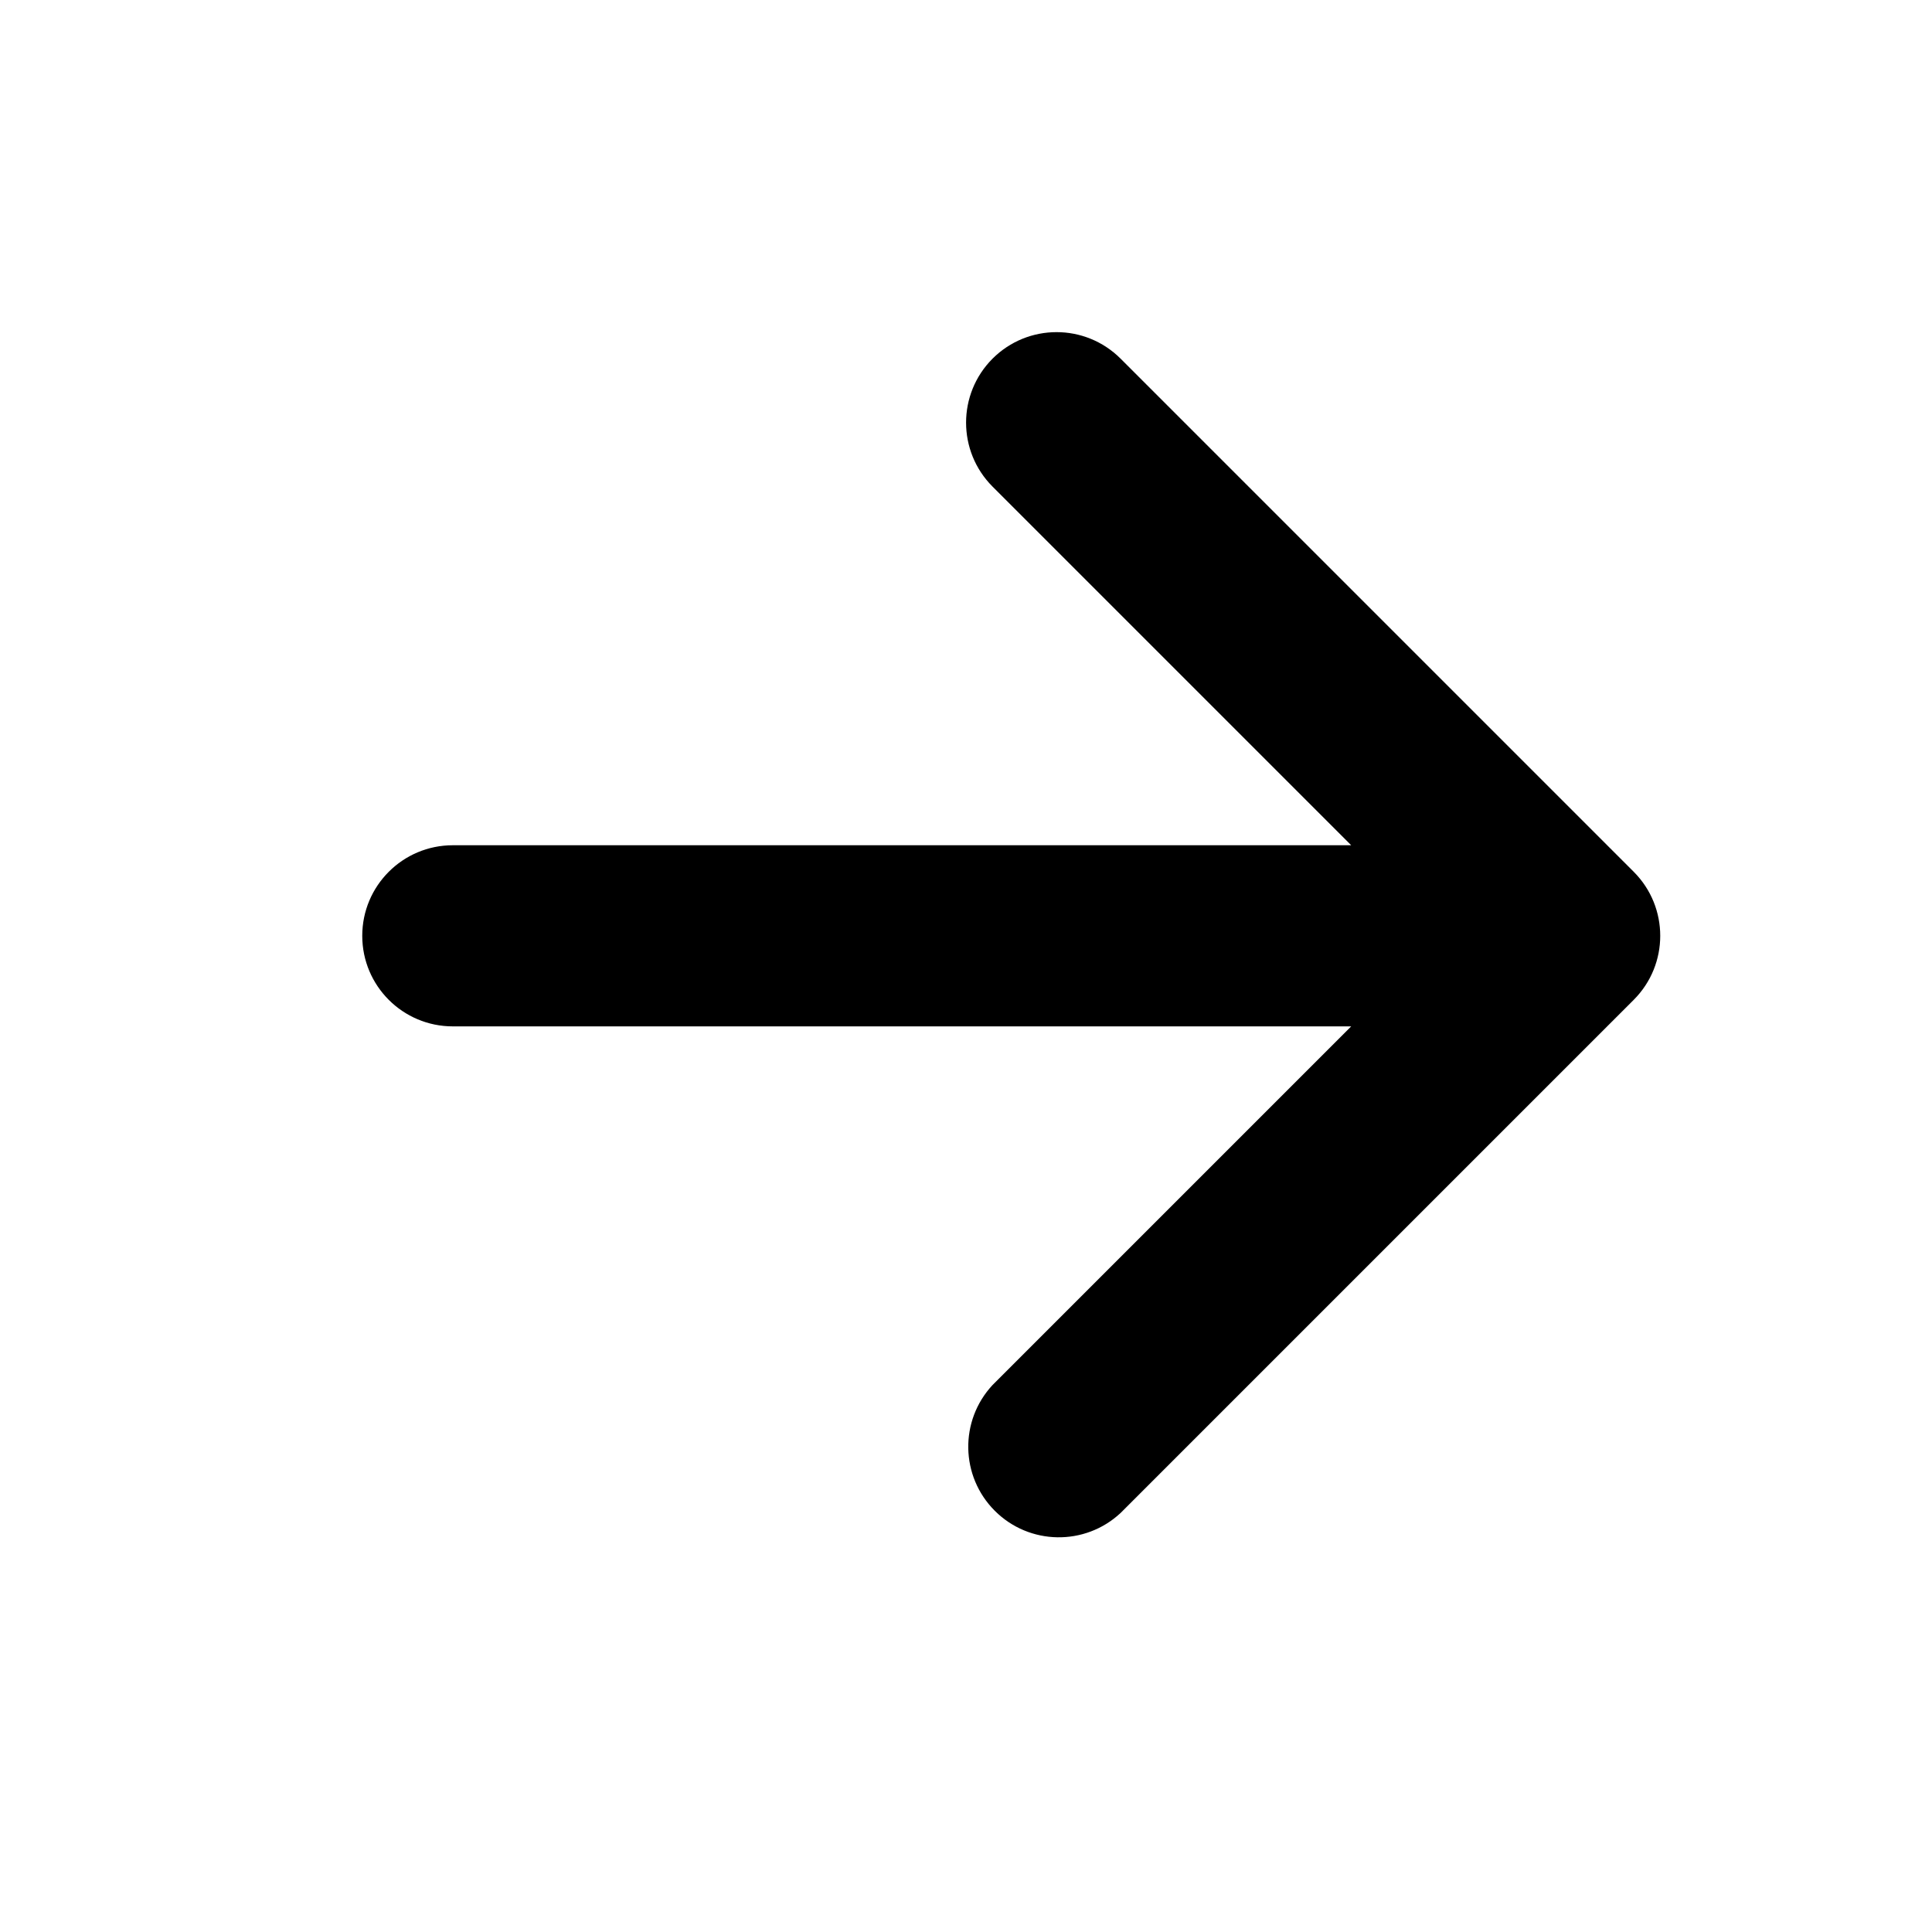
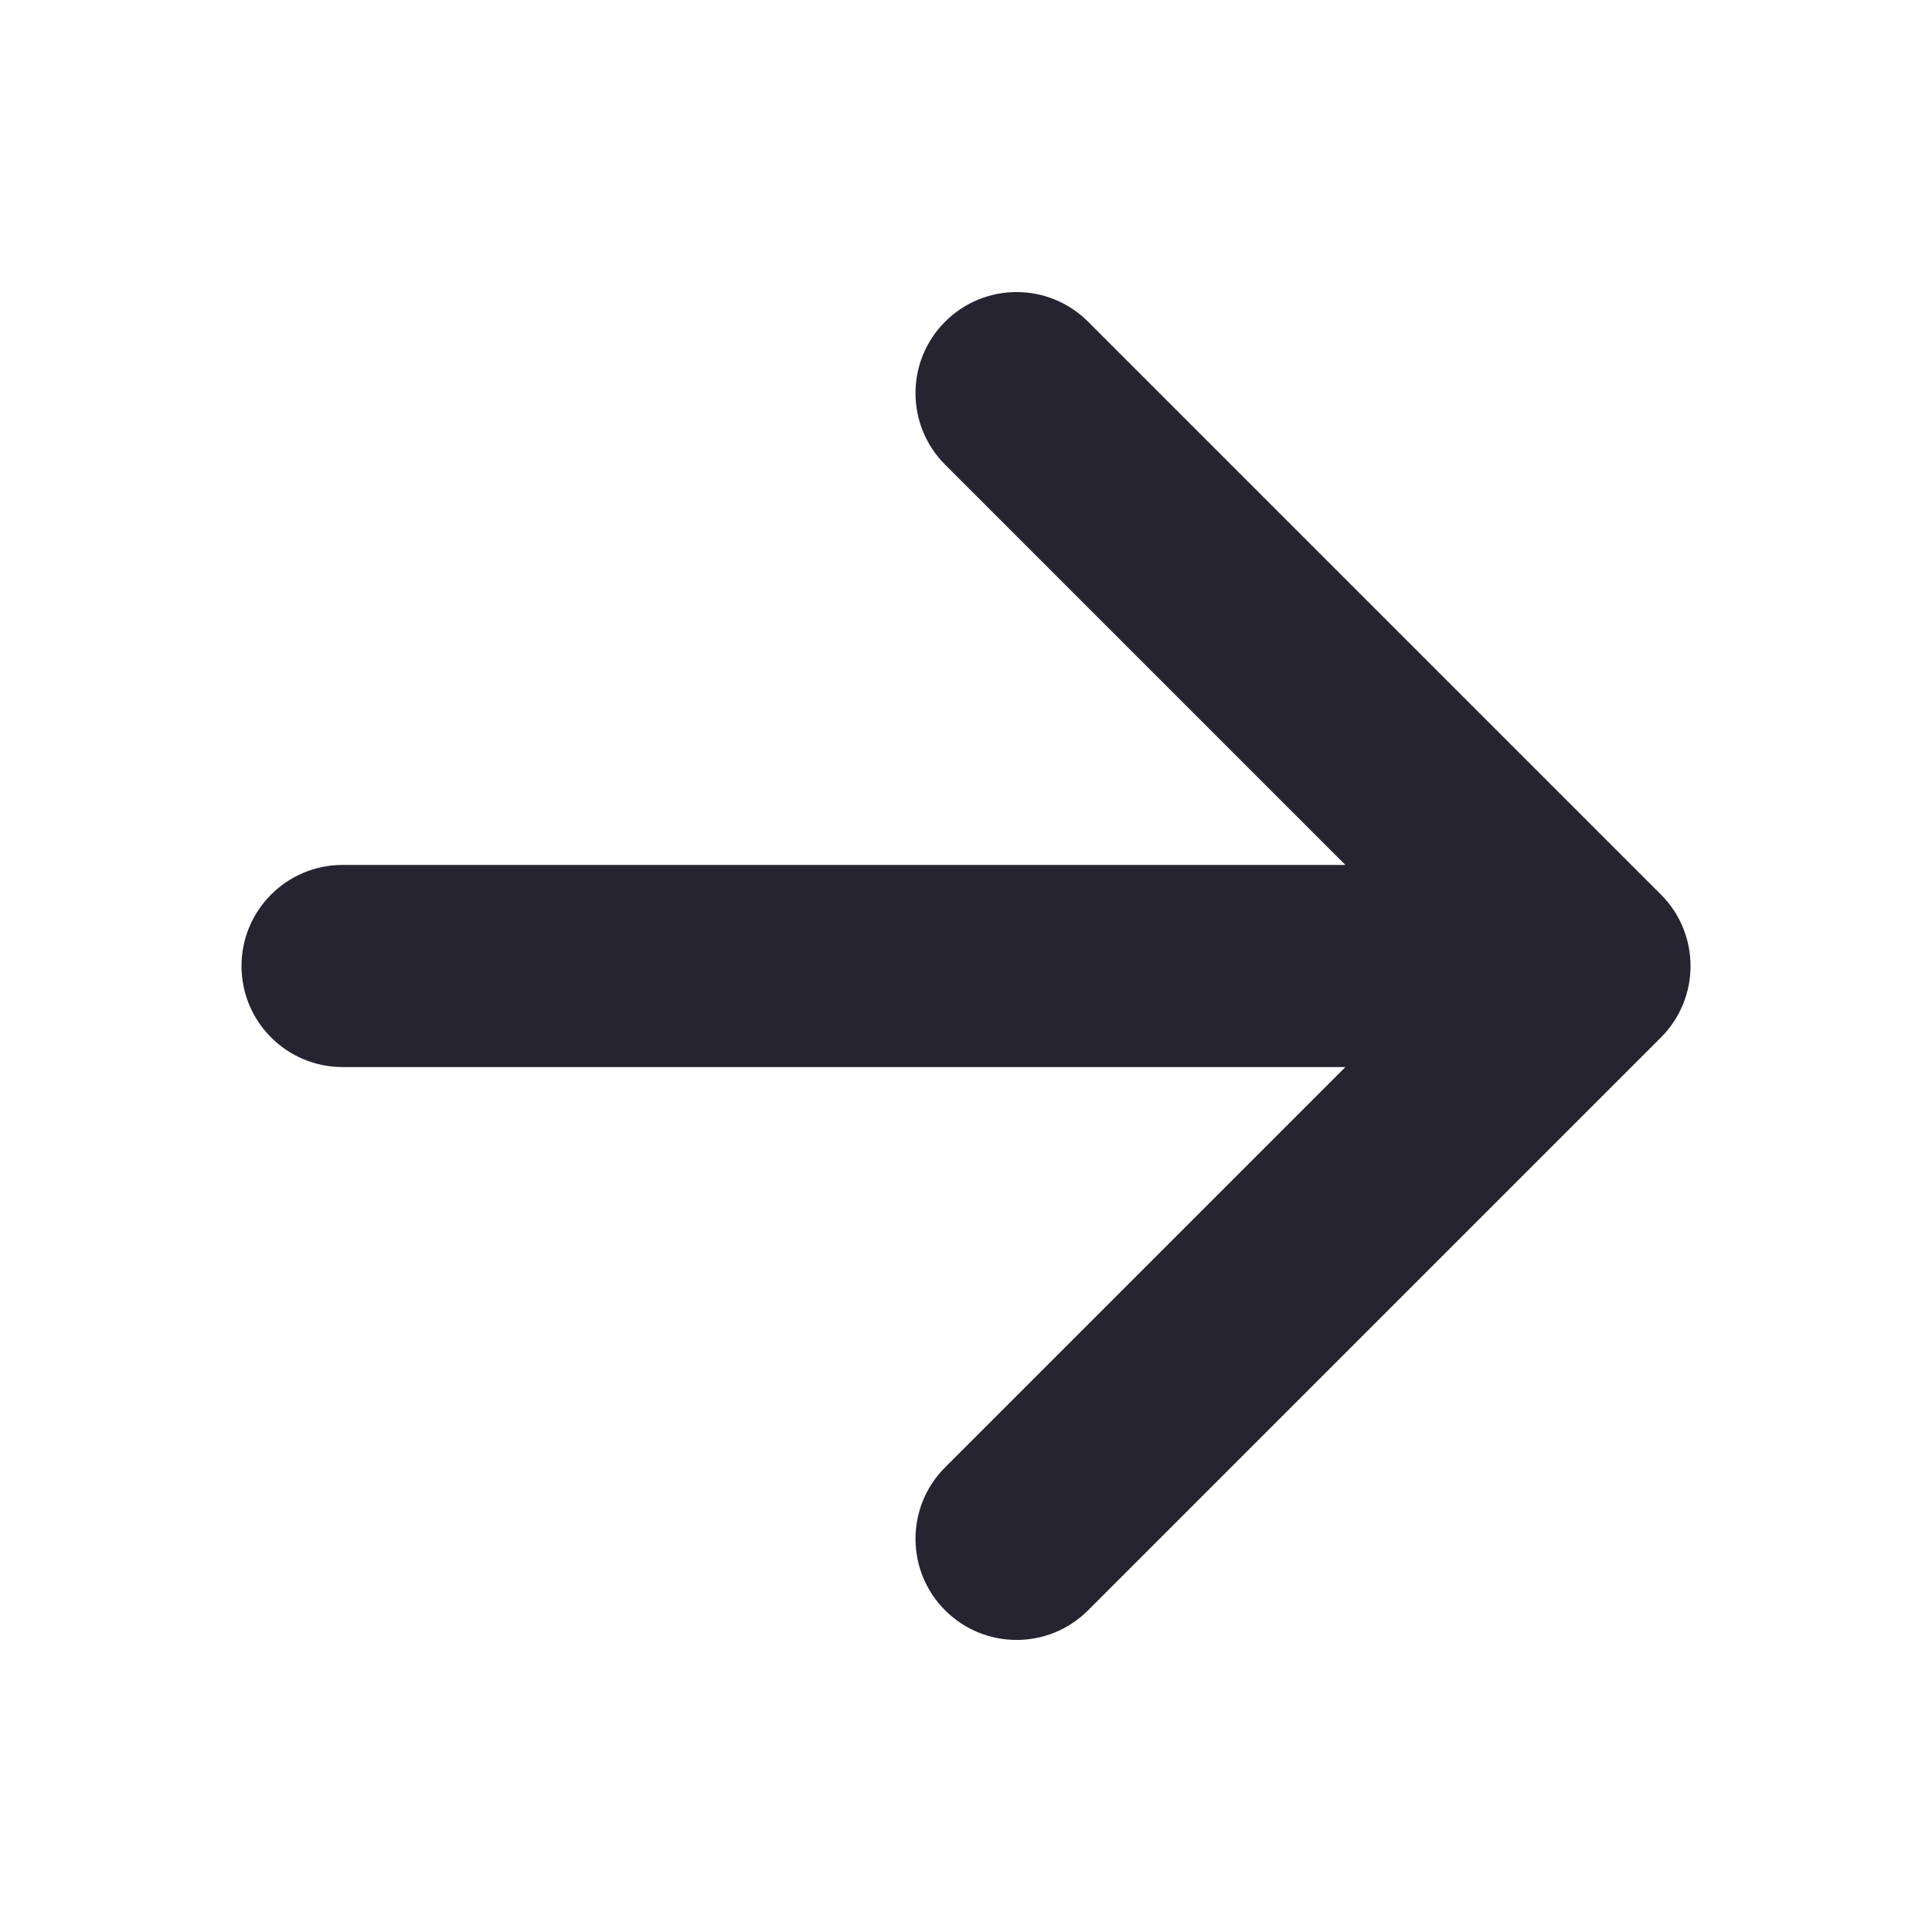
- <svg xmlns="http://www.w3.org/2000/svg" width="16" height="16" viewBox="0 0 16 16">
-   <path fill-rule="evenodd" d="M8.22 2.97a.75.75 0 011.06 0l4.25 4.25a.75.75 0 010 1.06l-4.25 4.25a.75.75 0 01-1.06-1.06l2.97-2.97H3.75a.75.75 0 010-1.5h7.44L8.22 4.03a.75.75 0 010-1.06z" />
+ <svg xmlns="http://www.w3.org/2000/svg" width="16" height="16" viewBox="0 0 16 16" fill="none">
+   <path fill-rule="evenodd" clip-rule="evenodd" d="M7.827 2.664C8.154 2.337 8.684 2.337 9.011 2.664L13.755 7.408C14.082 7.735 14.082 8.265 13.755 8.592L9.011 13.336C8.684 13.663 8.154 13.663 7.827 13.336C7.5 13.009 7.5 12.479 7.827 12.152L11.142 8.837H2.837C2.375 8.837 2 8.462 2 8C2 7.538 2.375 7.163 2.837 7.163H11.142L7.827 3.848C7.5 3.521 7.5 2.991 7.827 2.664Z" fill="#272431" />
</svg>
